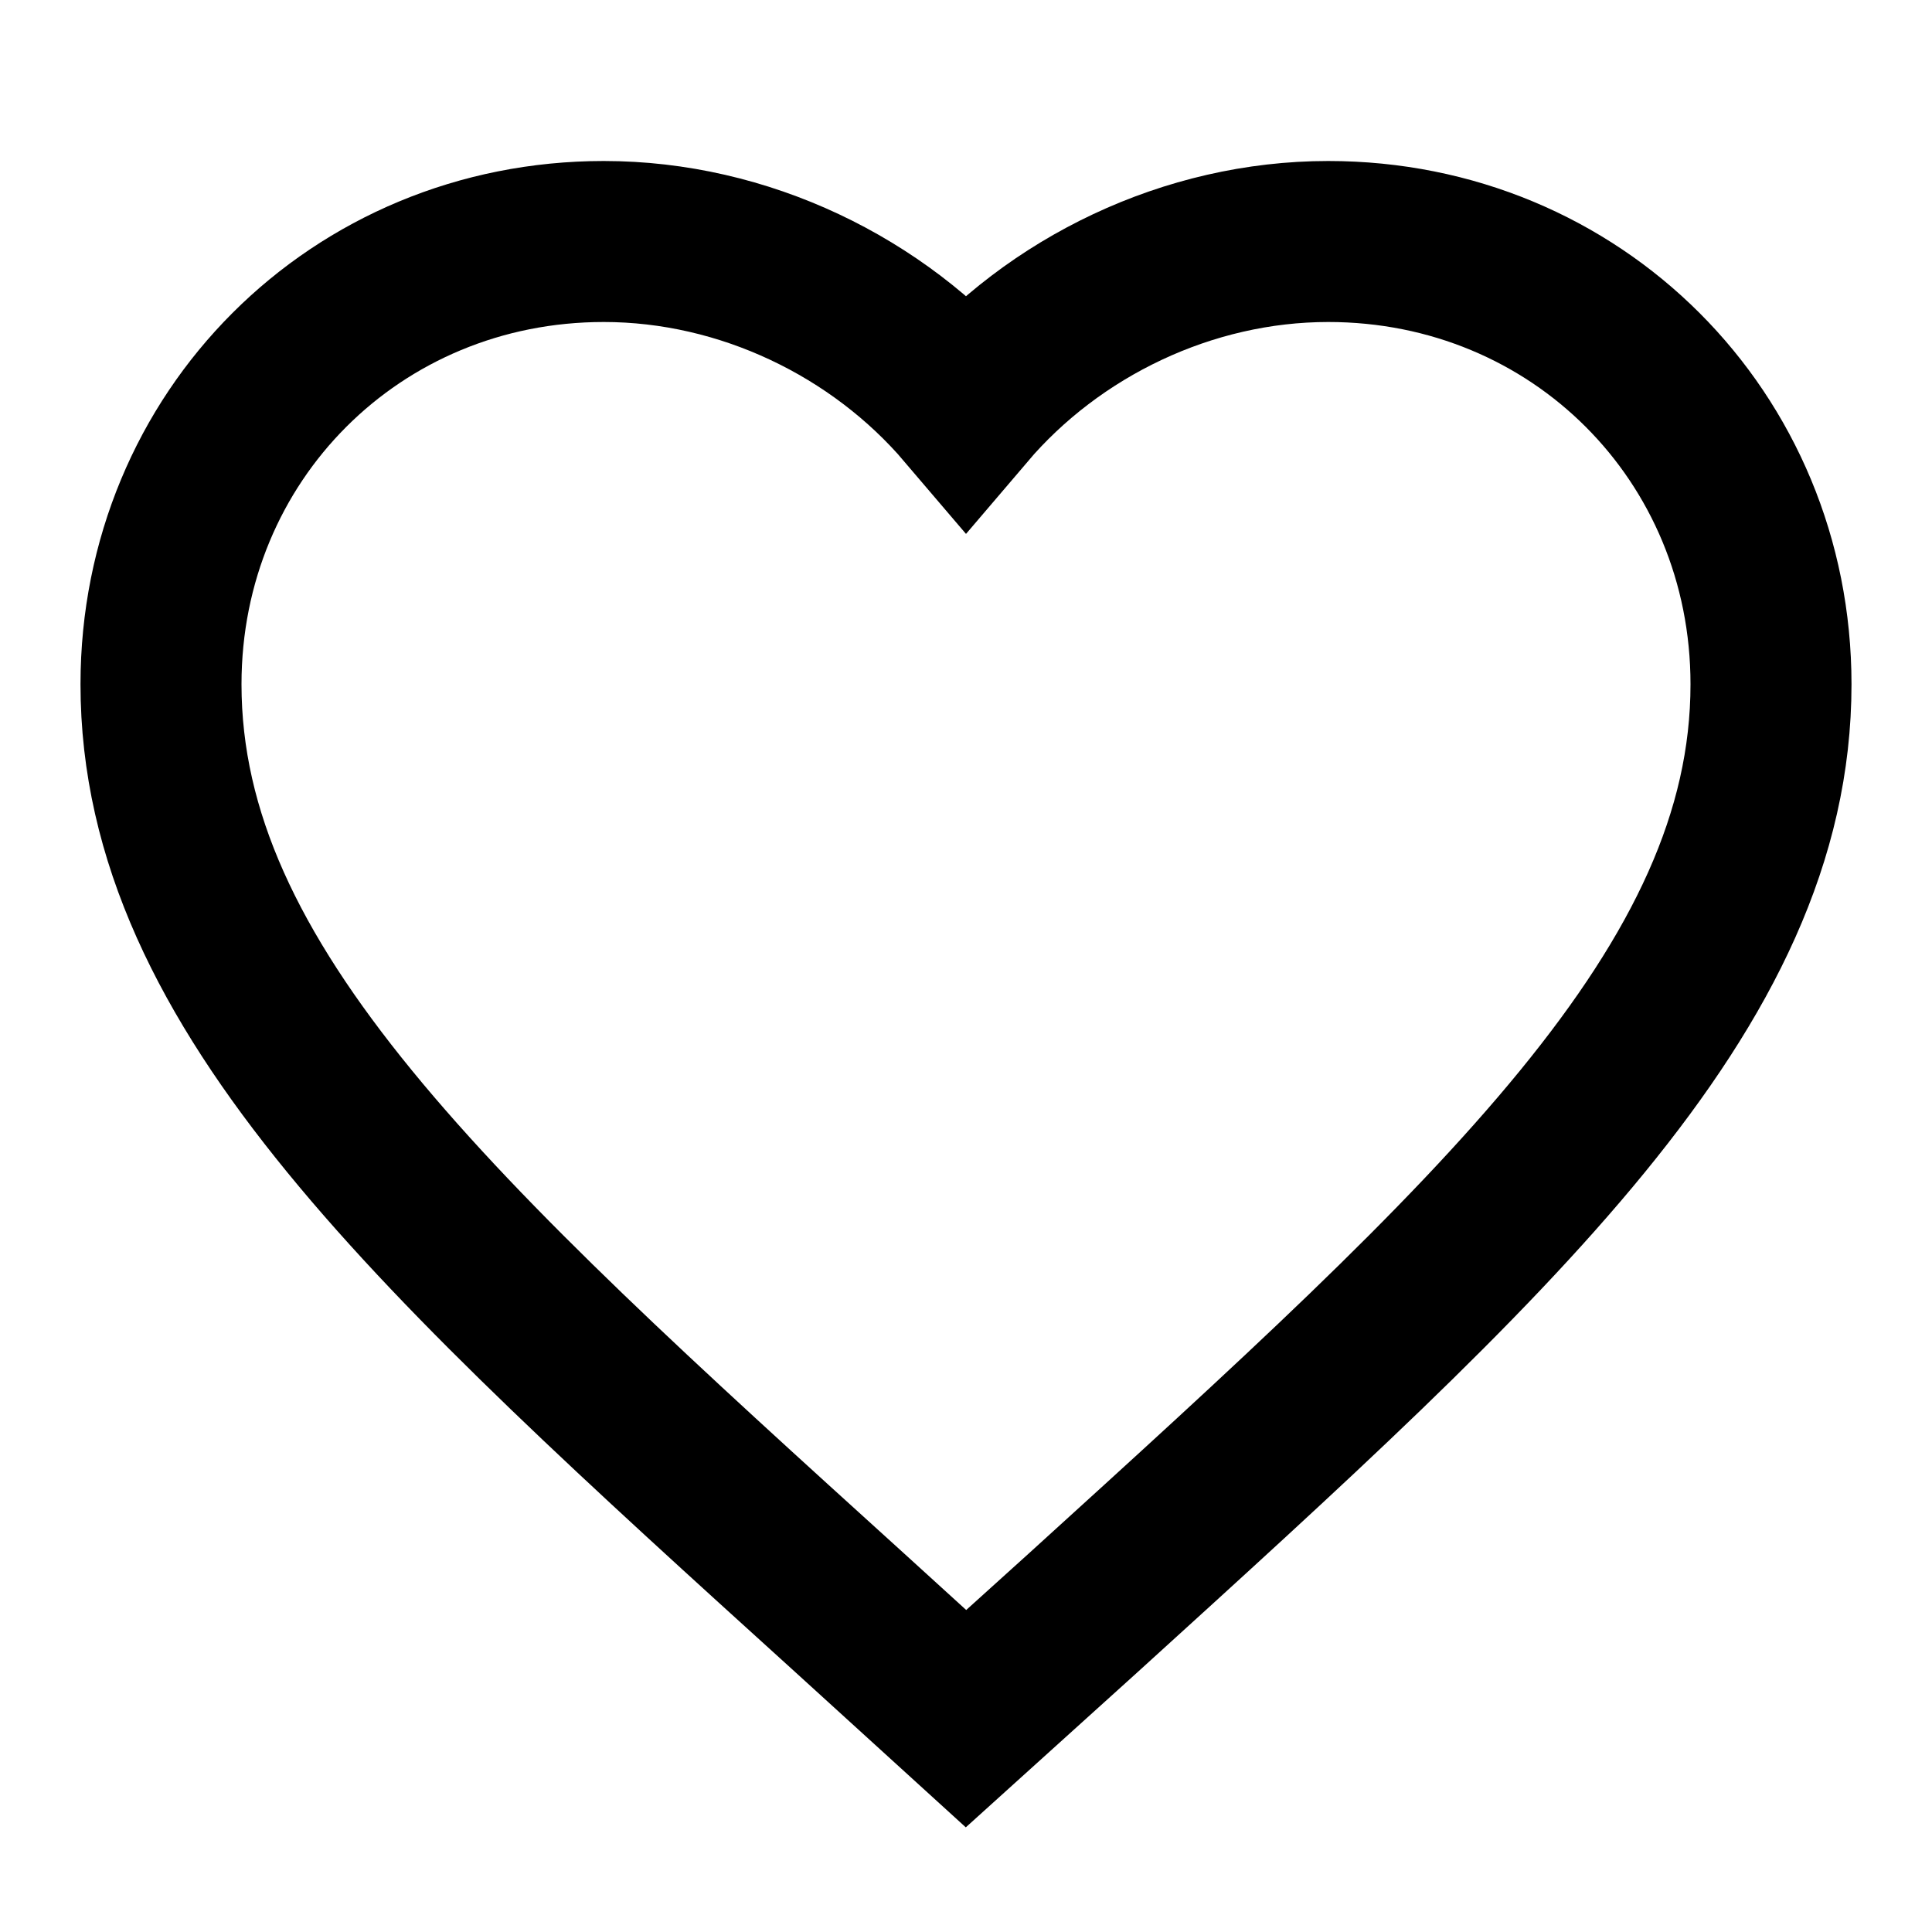
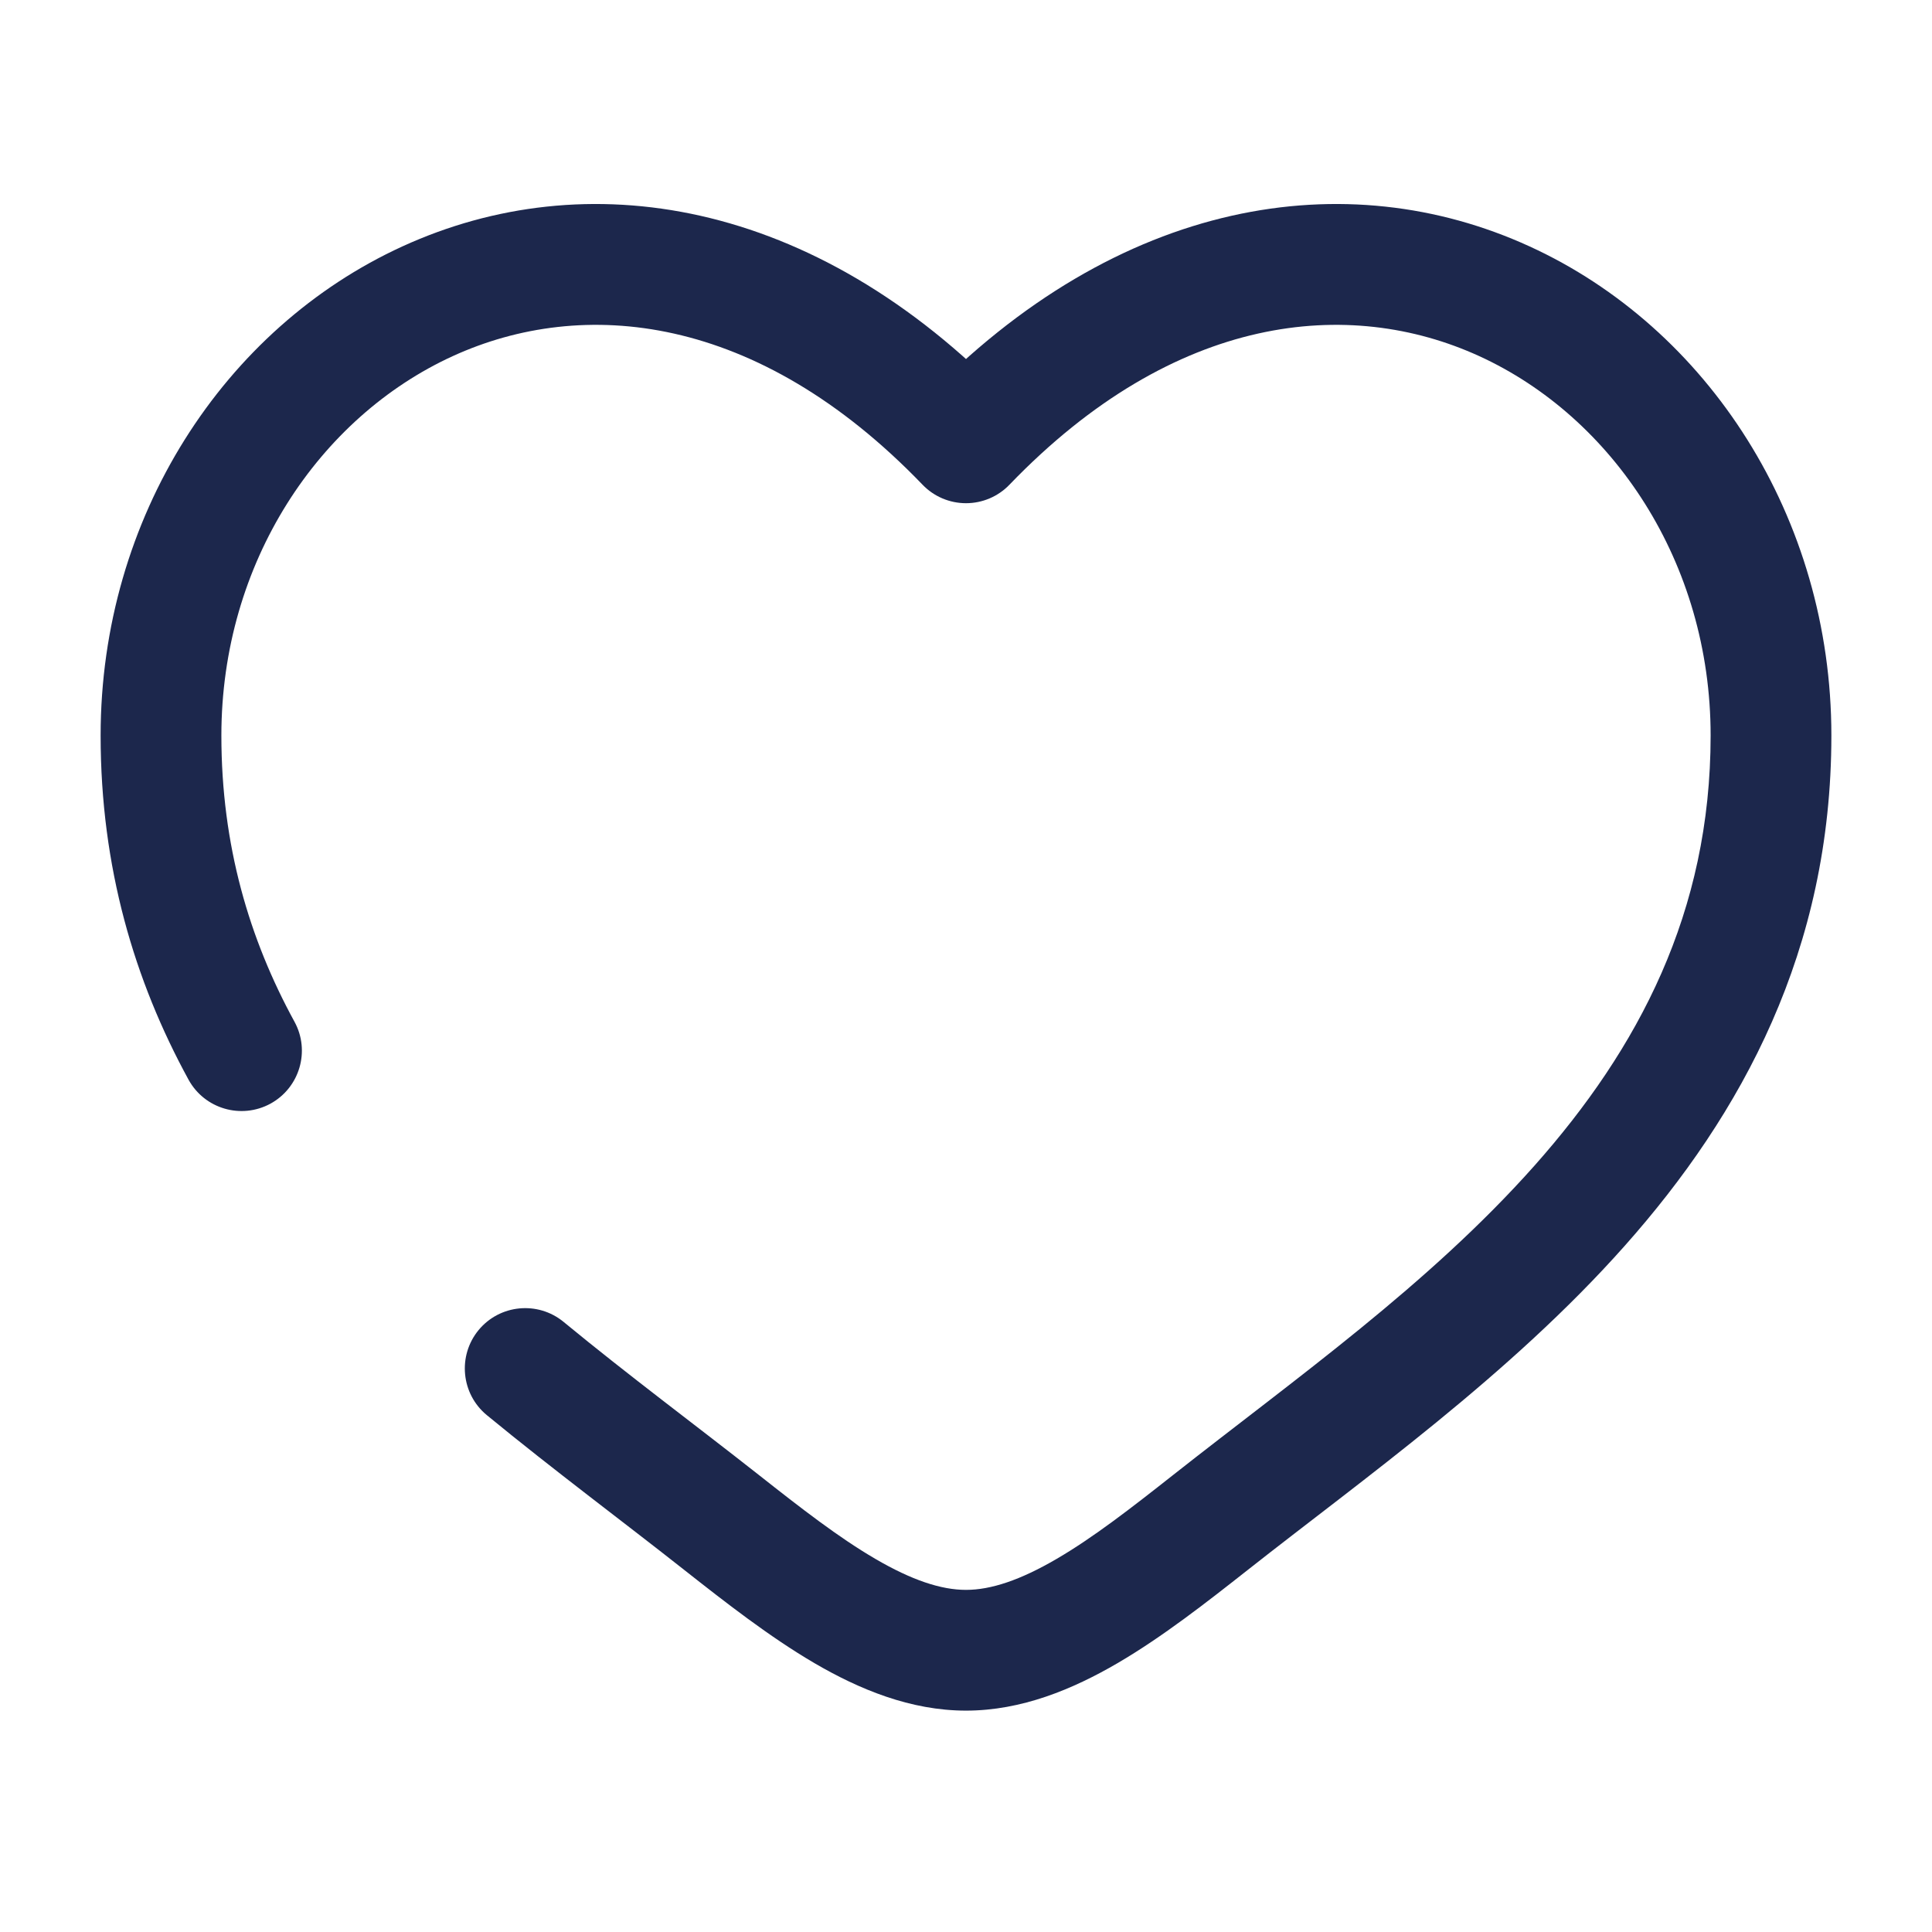
<svg xmlns="http://www.w3.org/2000/svg" width="800px" height="800px" viewBox="0 0 24 24" fill="none">
-   <path d="M12 21.35l-1.45-1.32C5.4 15.36 2 12.28 2 8.5 2 5.42 4.42 3 7.5 3c1.74 0 3.41.81 4.5 2.09C13.09 3.81 14.76 3 16.5 3 19.58 3 22 5.42 22 8.5c0 3.78-3.4 6.86-8.55 11.54L12 21.35z" stroke="currentColor" stroke-width="2" fill="none" />
+   <path d="M8.962 18.911L9.426 18.322L8.962 18.911ZM12 5.501L11.46 6.021C11.601 6.168 11.796 6.251 12 6.251C12.204 6.251 12.399 6.168 12.54 6.021L12 5.501ZM15.038 18.911L15.503 19.5L15.038 18.911ZM7.001 16.421C6.681 16.158 6.208 16.204 5.945 16.523C5.682 16.843 5.728 17.316 6.047 17.579L7.001 16.421ZM2.342 13.412C2.541 13.775 2.996 13.908 3.36 13.71C3.723 13.511 3.857 13.055 3.658 12.692L2.342 13.412ZM2.75 9.137C2.75 6.986 3.965 5.183 5.624 4.424C7.236 3.687 9.402 3.883 11.46 6.021L12.54 4.981C10.098 2.444 7.264 2.025 5.001 3.06C2.785 4.073 1.25 6.425 1.25 9.137H2.75ZM8.497 19.5C9.01 19.904 9.56 20.334 10.117 20.66C10.674 20.985 11.31 21.25 12 21.25V19.75C11.69 19.75 11.326 19.629 10.874 19.365C10.421 19.101 9.952 18.737 9.426 18.322L8.497 19.5ZM15.503 19.5C16.929 18.375 18.753 17.087 20.183 15.476C21.64 13.836 22.75 11.803 22.75 9.137H21.25C21.25 11.335 20.351 13.028 19.062 14.48C17.747 15.96 16.09 17.127 14.574 18.322L15.503 19.5ZM22.75 9.137C22.75 6.425 21.215 4.073 18.999 3.06C16.736 2.025 13.902 2.444 11.46 4.981L12.54 6.021C14.598 3.883 16.764 3.687 18.376 4.424C20.035 5.183 21.25 6.986 21.25 9.137H22.75ZM14.574 18.322C14.048 18.737 13.579 19.101 13.126 19.365C12.674 19.629 12.31 19.75 12 19.75V21.25C12.69 21.25 13.326 20.985 13.883 20.66C14.441 20.334 14.99 19.904 15.503 19.5L14.574 18.322ZM9.426 18.322C8.63 17.695 7.821 17.096 7.001 16.421L6.047 17.579C6.878 18.262 7.755 18.914 8.497 19.5L9.426 18.322ZM3.658 12.692C3.097 11.666 2.75 10.503 2.75 9.137H1.25C1.25 10.775 1.67 12.183 2.342 13.412L3.658 12.692Z" fill="#1C274C" />
</svg>
